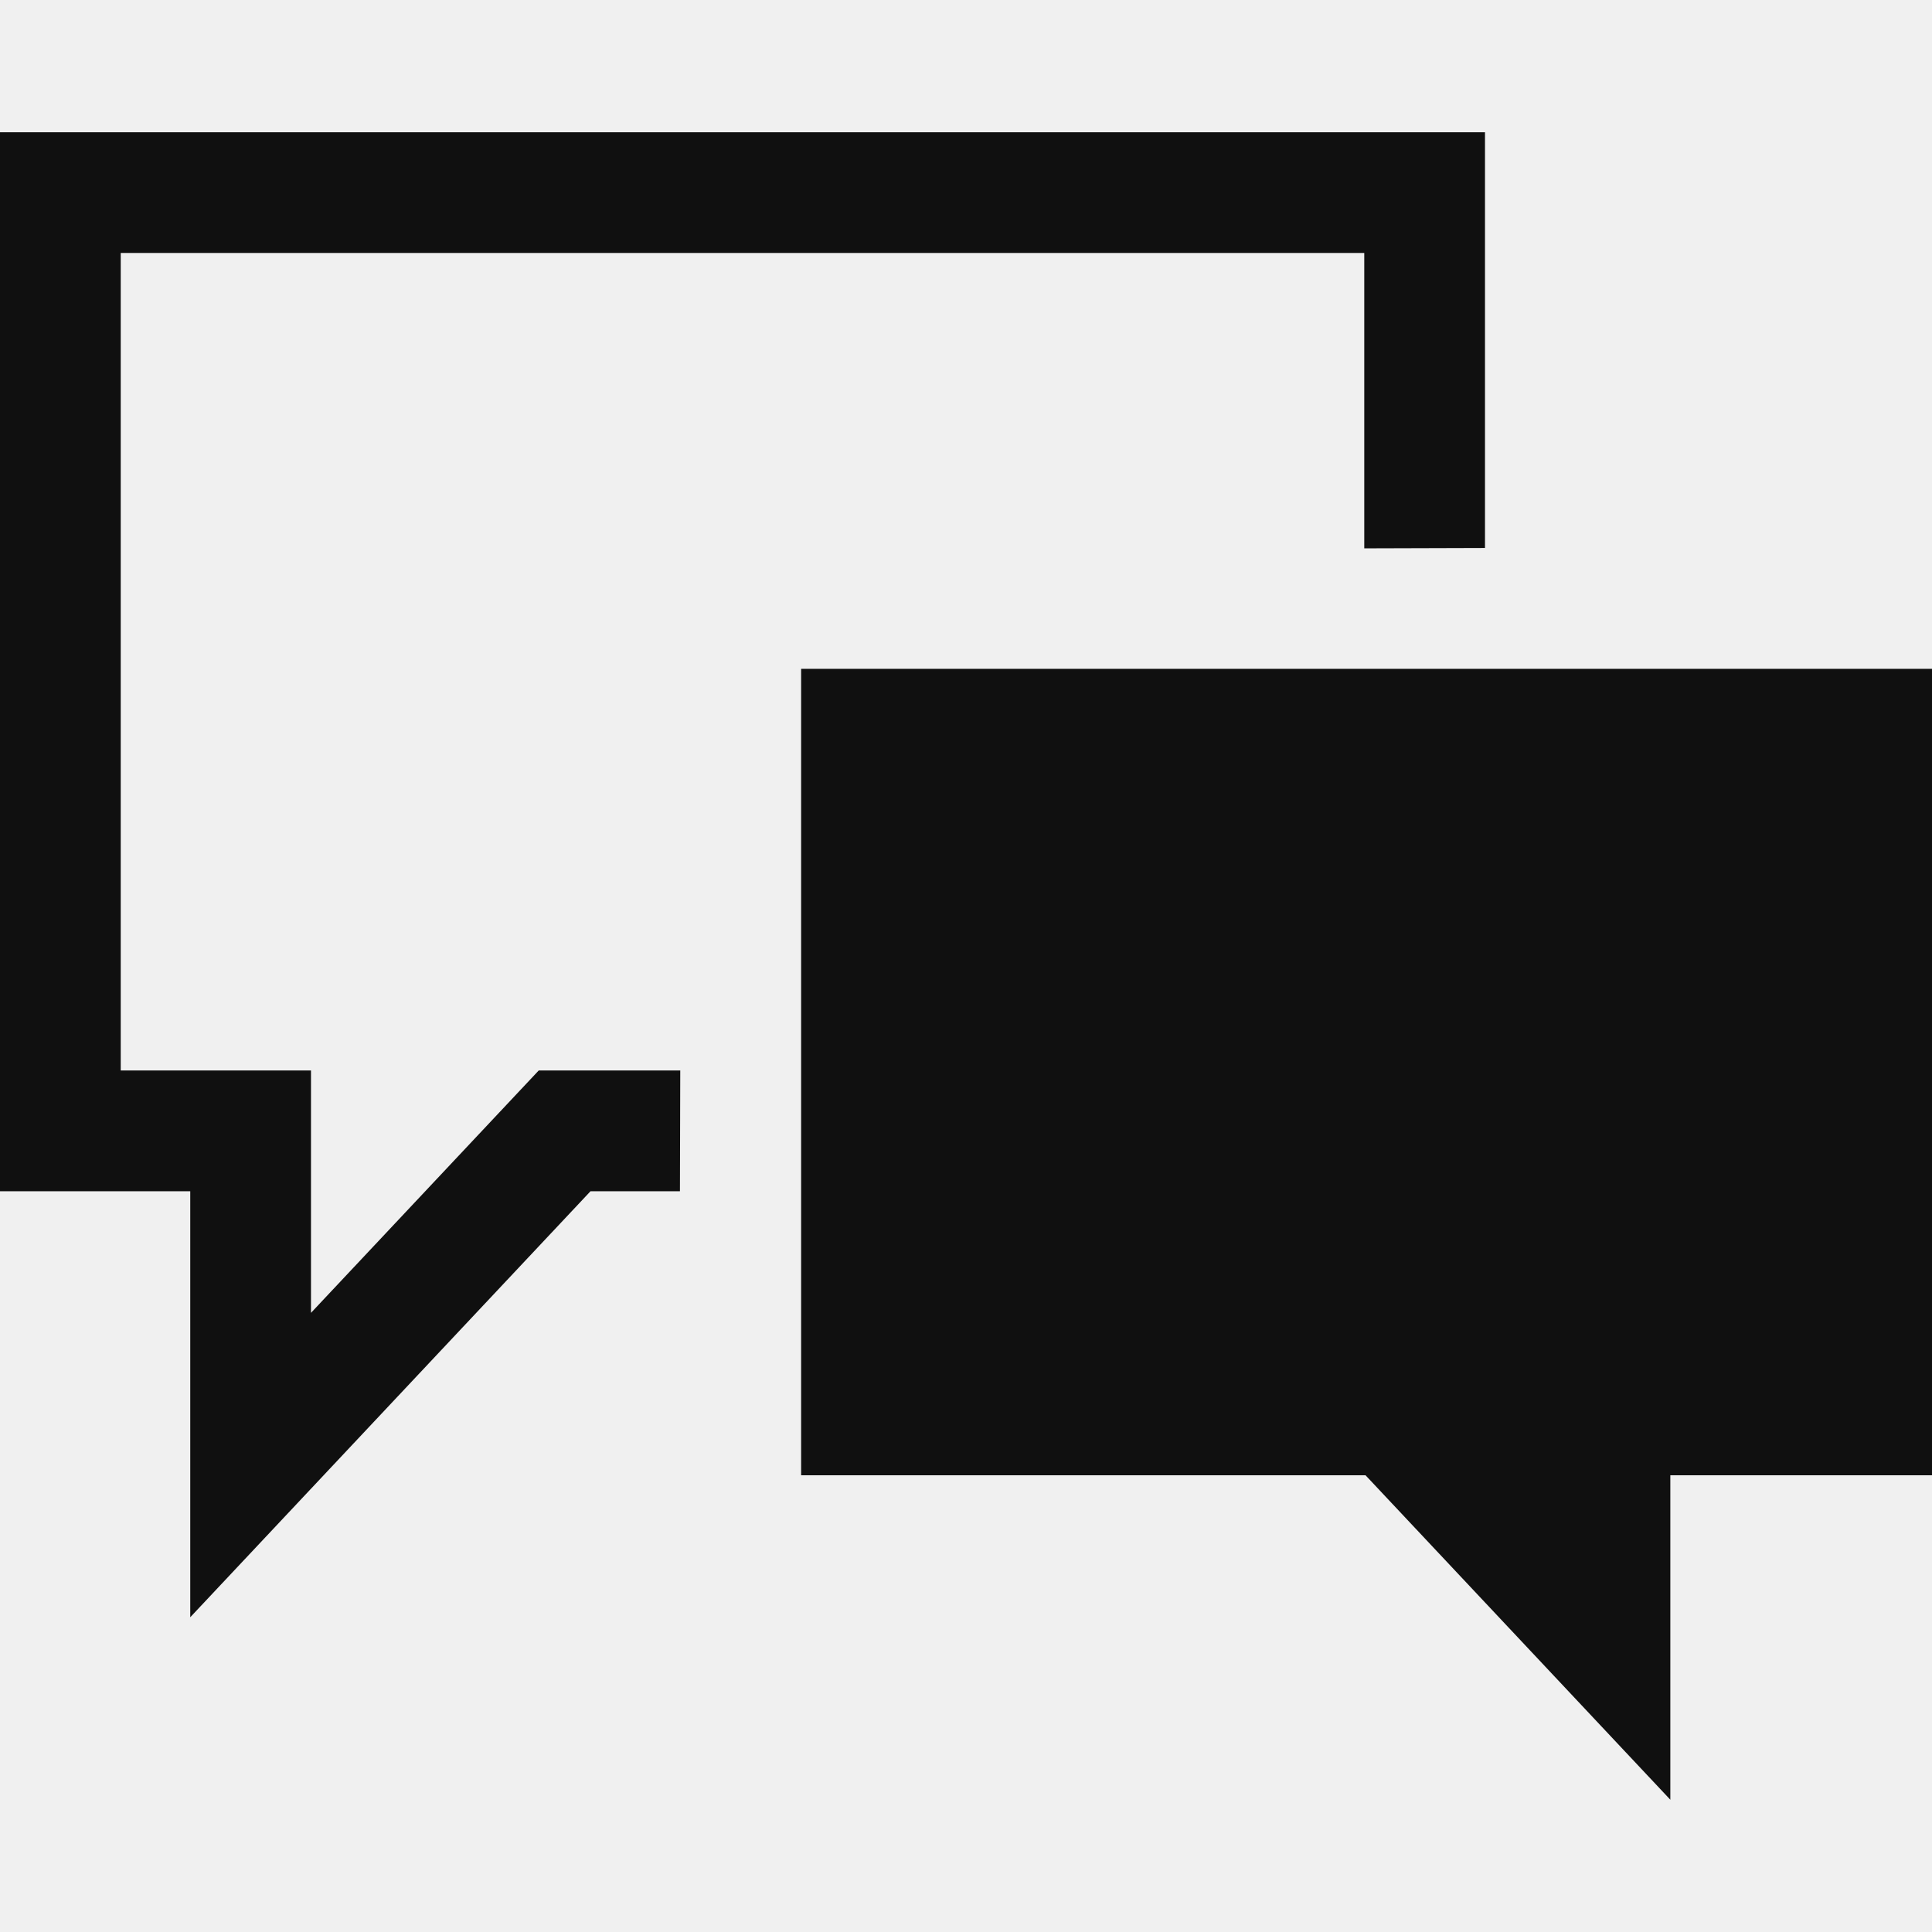
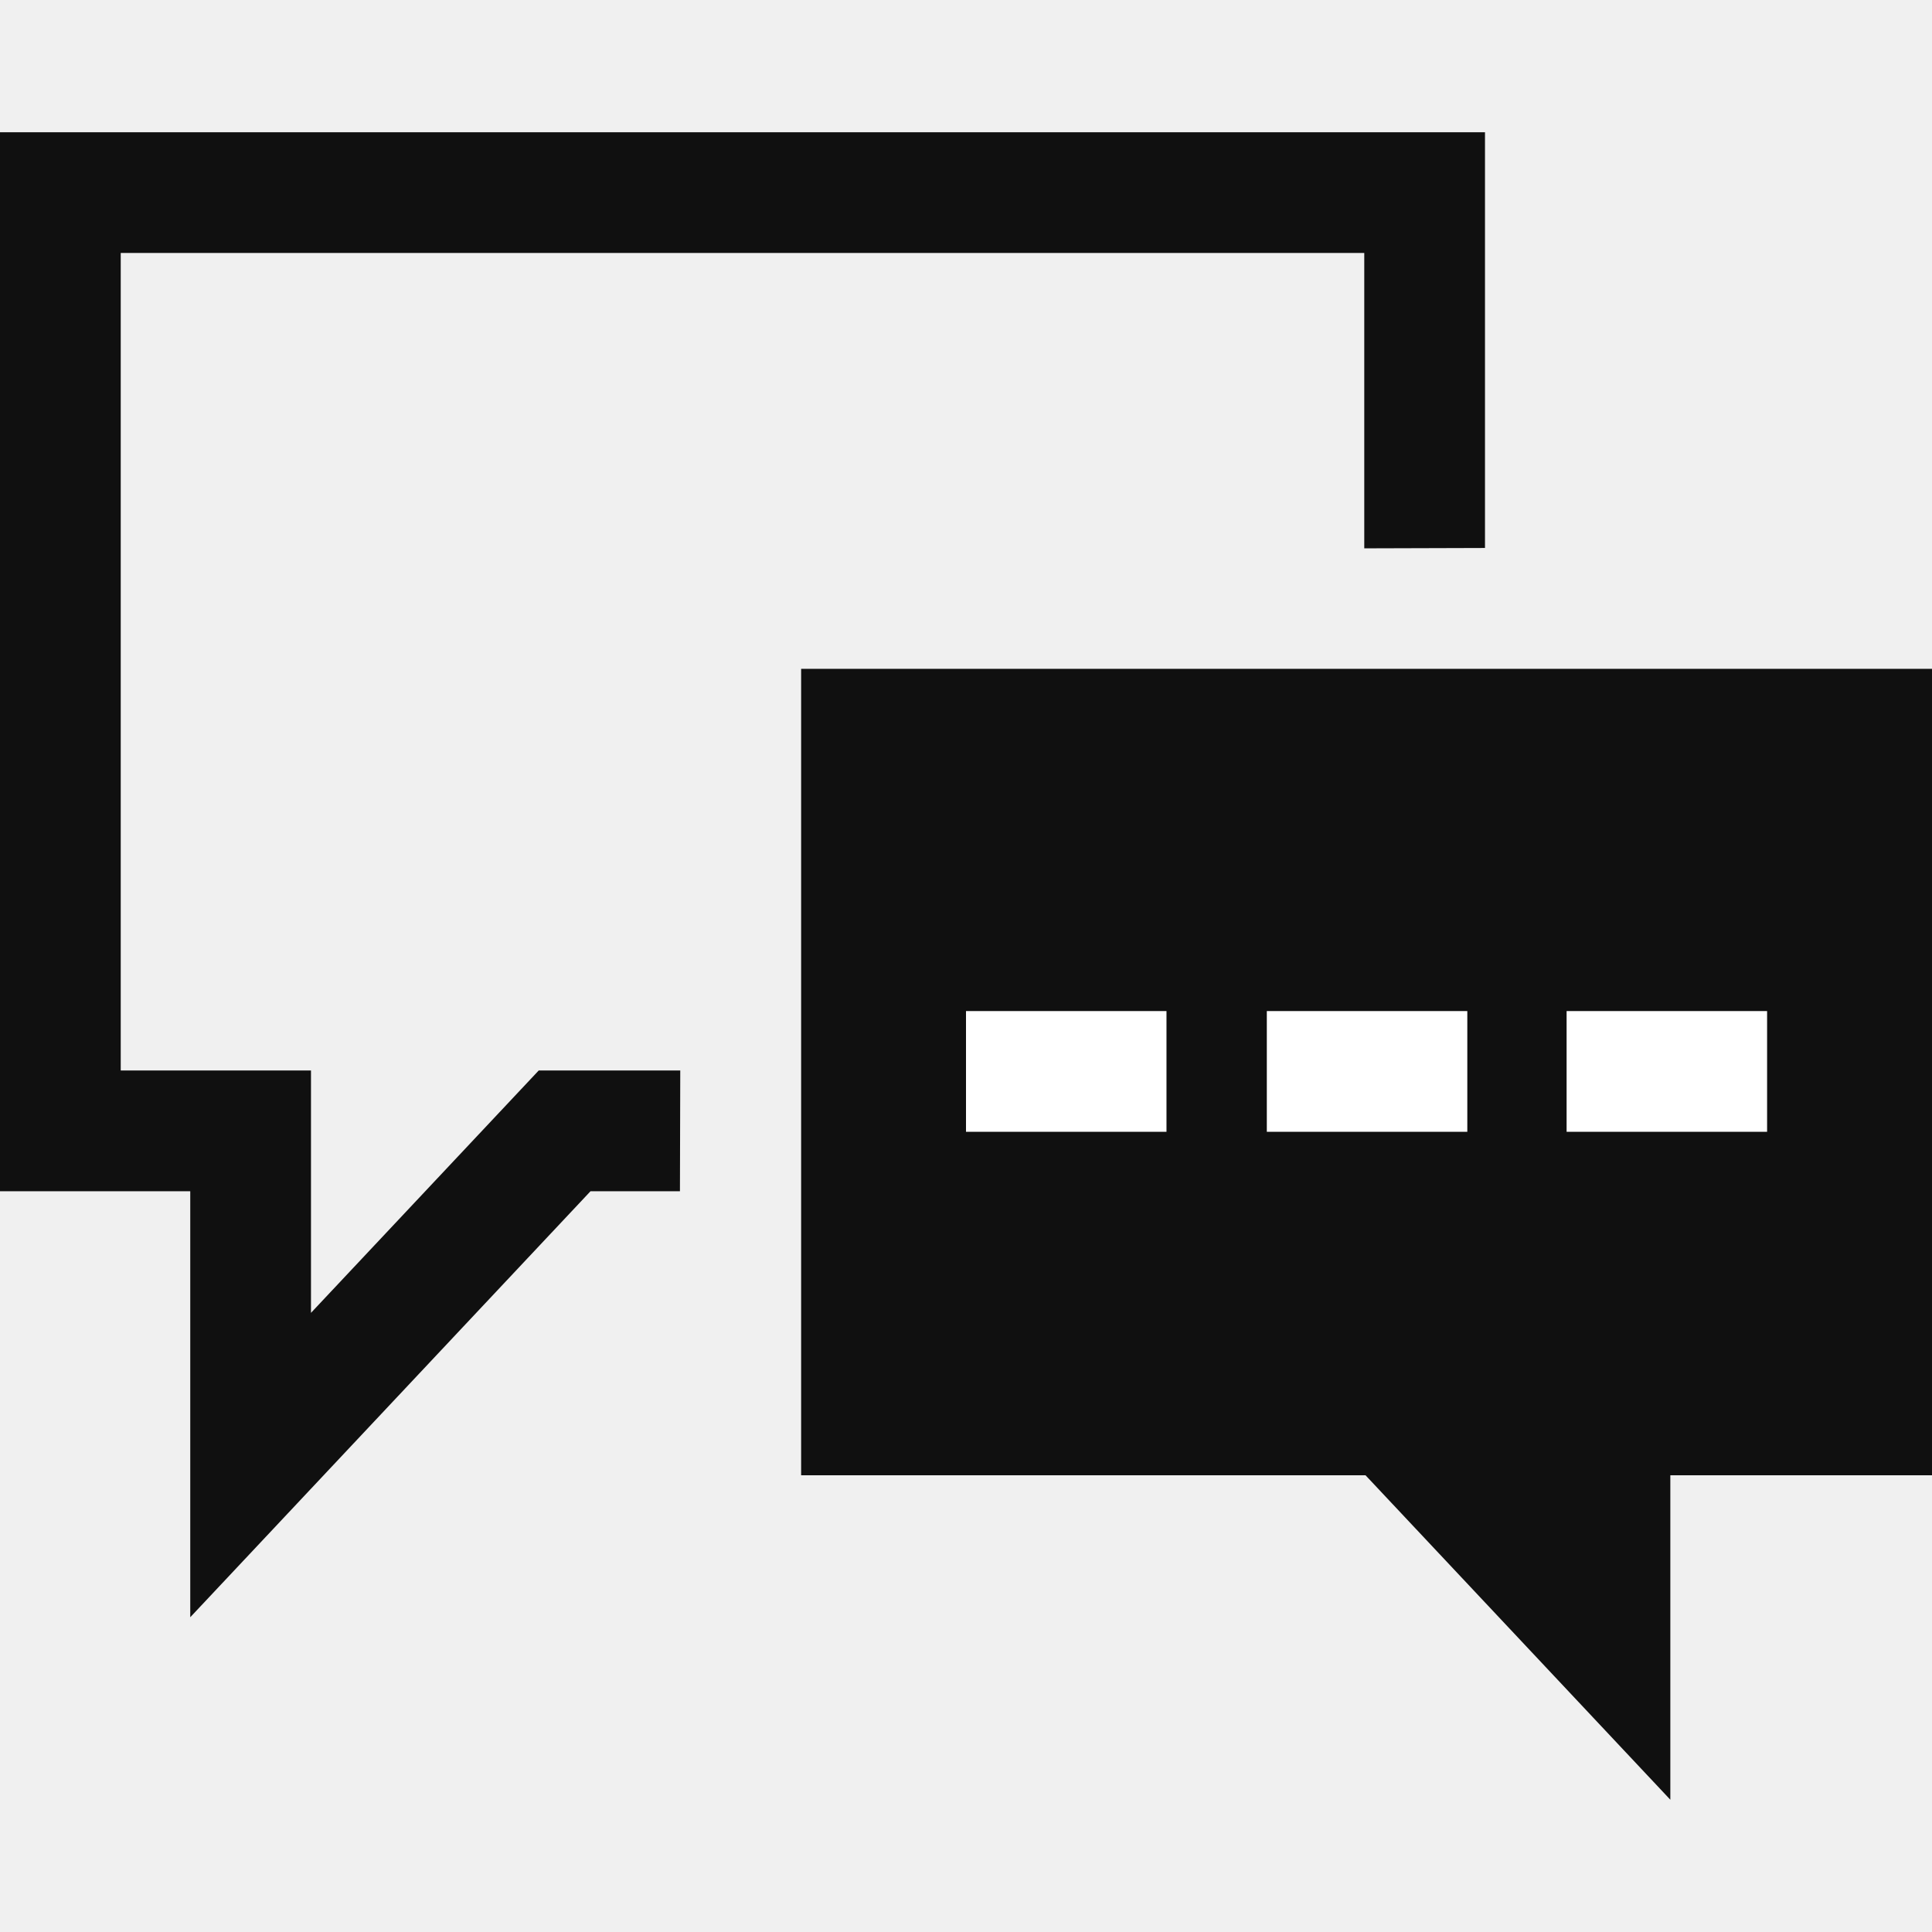
<svg xmlns="http://www.w3.org/2000/svg" xml:space="preserve" width="64px" height="64px" version="1.1" shape-rendering="geometricPrecision" text-rendering="geometricPrecision" image-rendering="optimizeQuality" fill-rule="evenodd" clip-rule="evenodd" viewBox="0 0 6400000 6400000">
  <g id="Warstwa_x0020_1">
    <path fill="#101010" d="M4519308 1816440l399926 -1181 0 -50552 0 -1326631 -4919234 0 0 3508036 630244 0 0 1411198 1325922 -1411198 168309 0 127915 0 1063 -399927 -468903 0 -754380 802806 0 -802806 -630244 0 0 -2708183 4119382 0 0 921744 0 56694zm-1865456 399217l3746148 0 0 2671450 -866822 0 0 1074699 -1009618 -1074699 -1869708 0 0 -2671450z" />
+     <polygon fill="white" fill-rule="nonzero" points="3200000,3349293 3864142,3349293 3864142,3749219 3200000,3749219 " />
+     <polygon fill="white" fill-rule="nonzero" points="4196508,3349293 4860650,3349293 4860650,3749219 4196508,3749219 " />
+     <polygon fill="white" fill-rule="nonzero" points="5189591,3349293 5853733,3349293 5853733,3749219 5189591,3749219 " />
+     <rect fill="none" x="2653852" y="2215657" width="3746148" height="2671450" />
  </g>
</svg>
